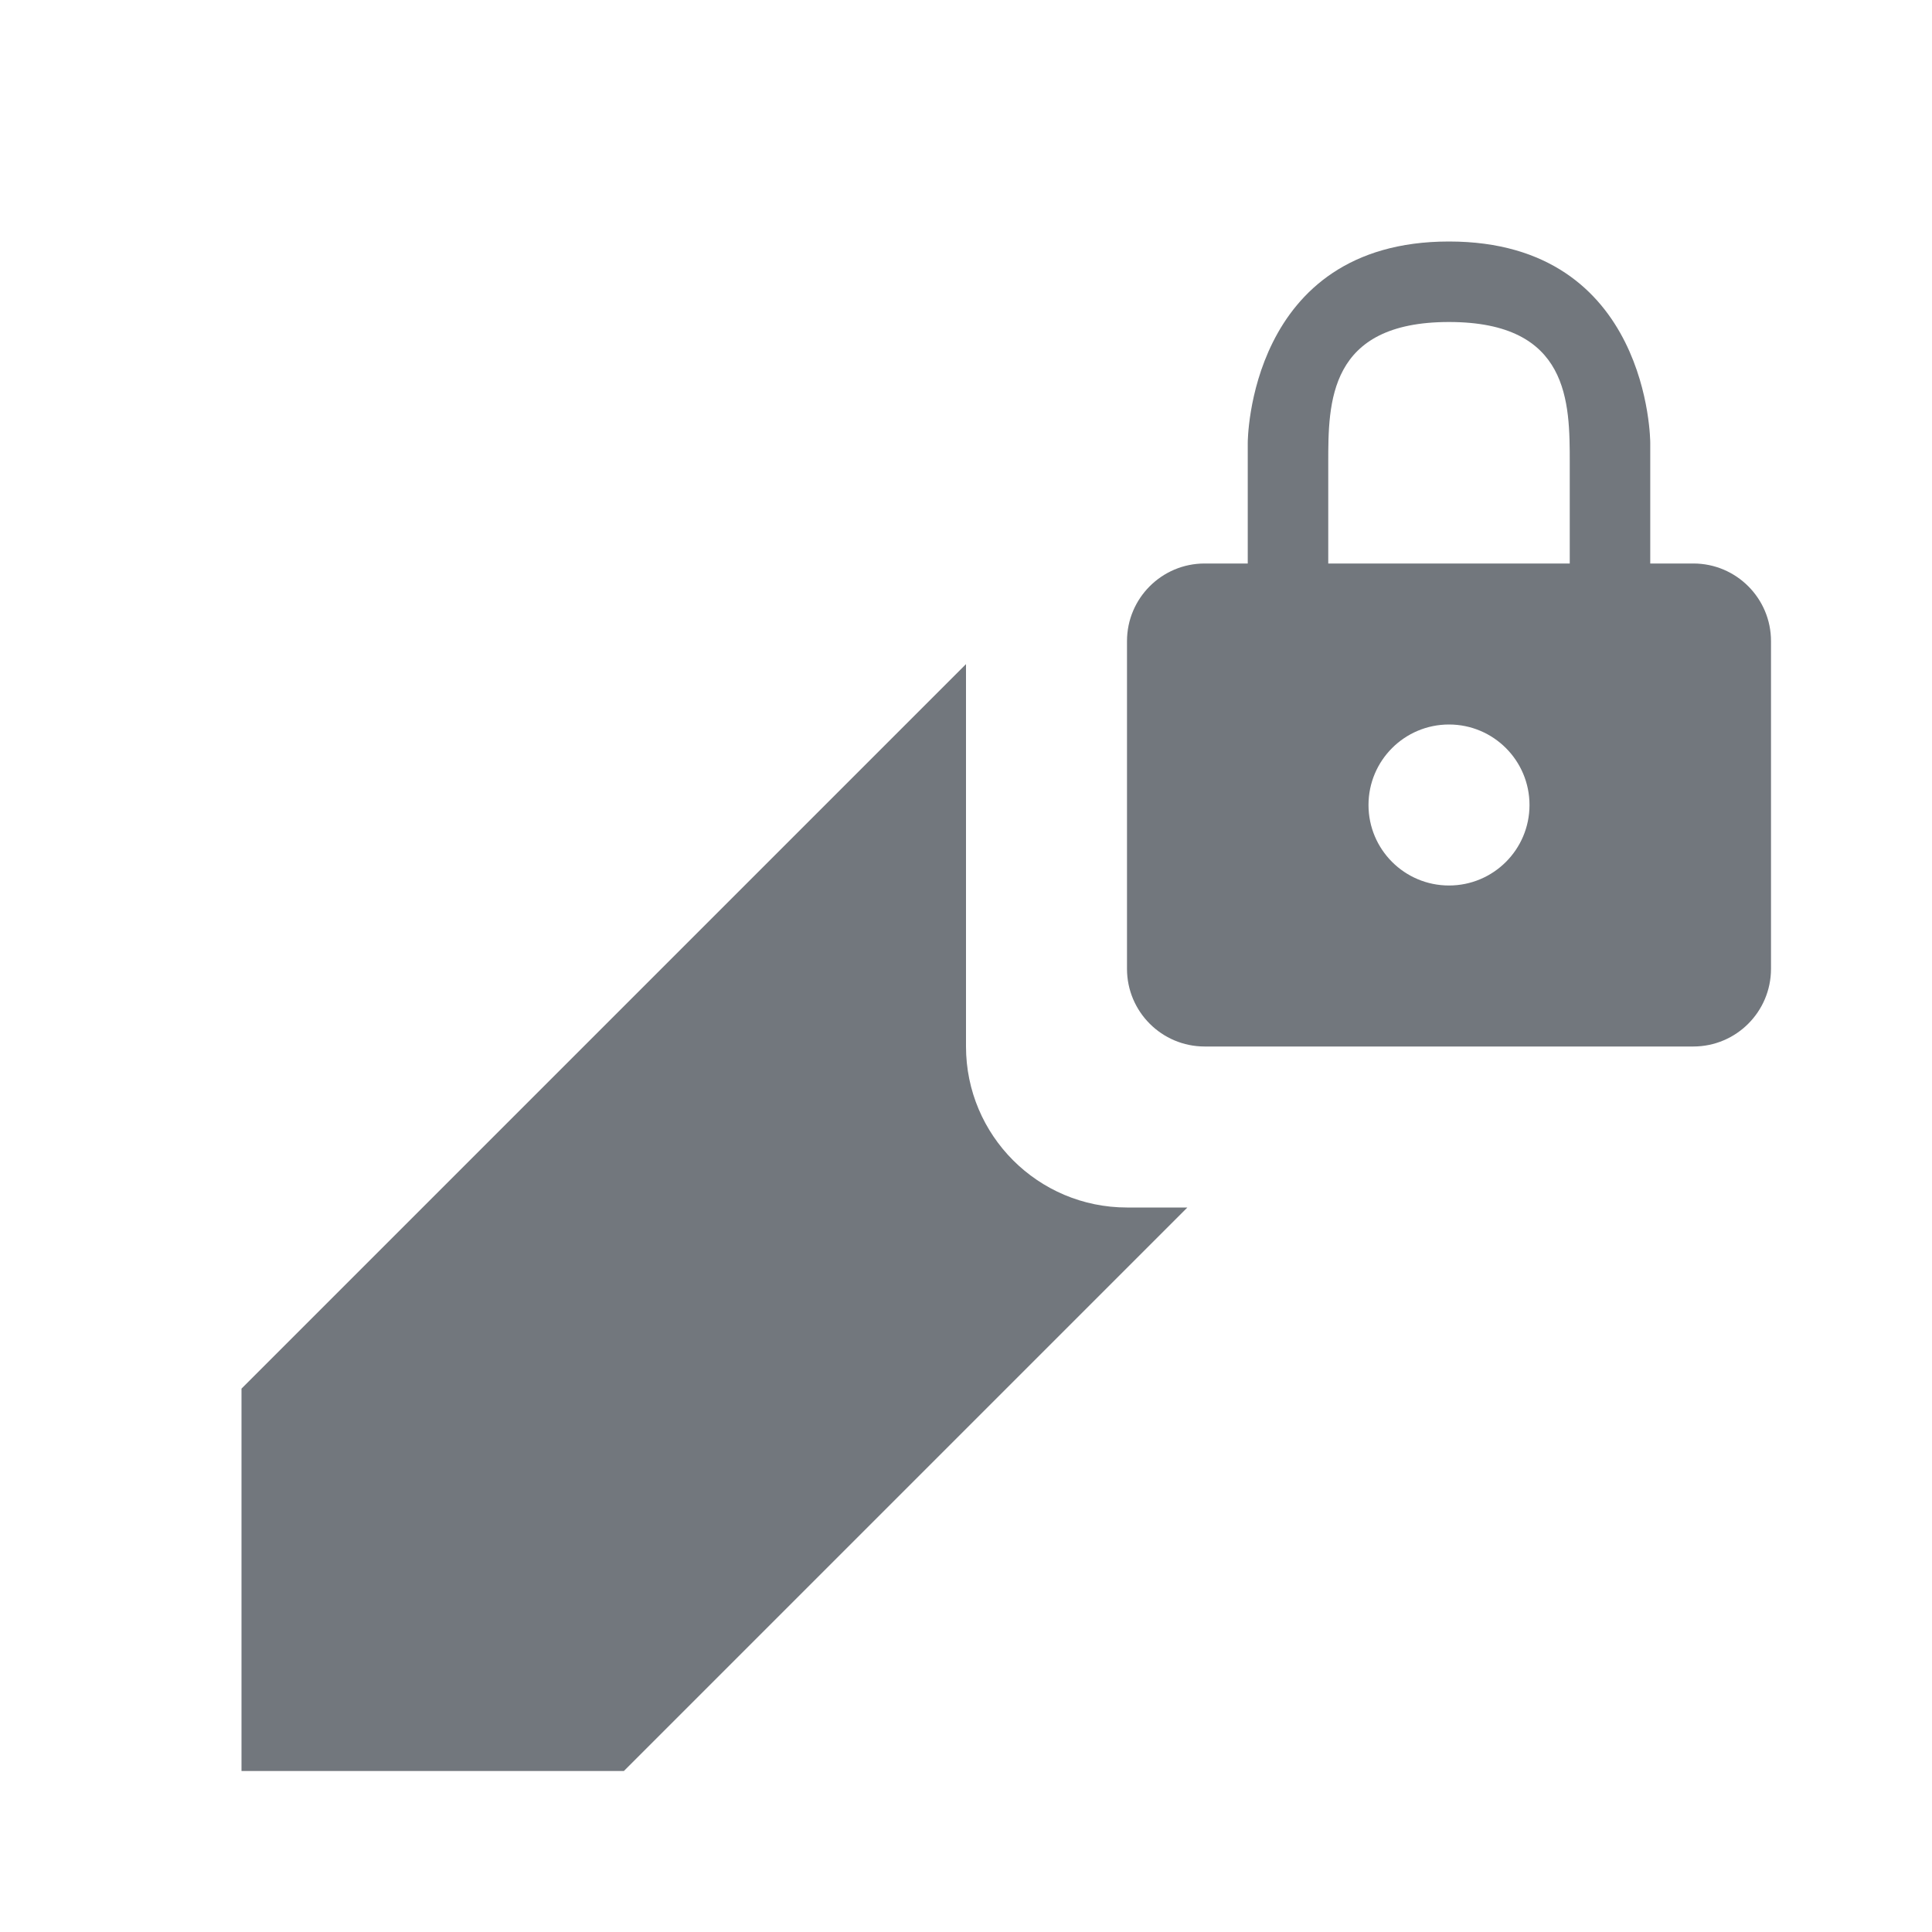
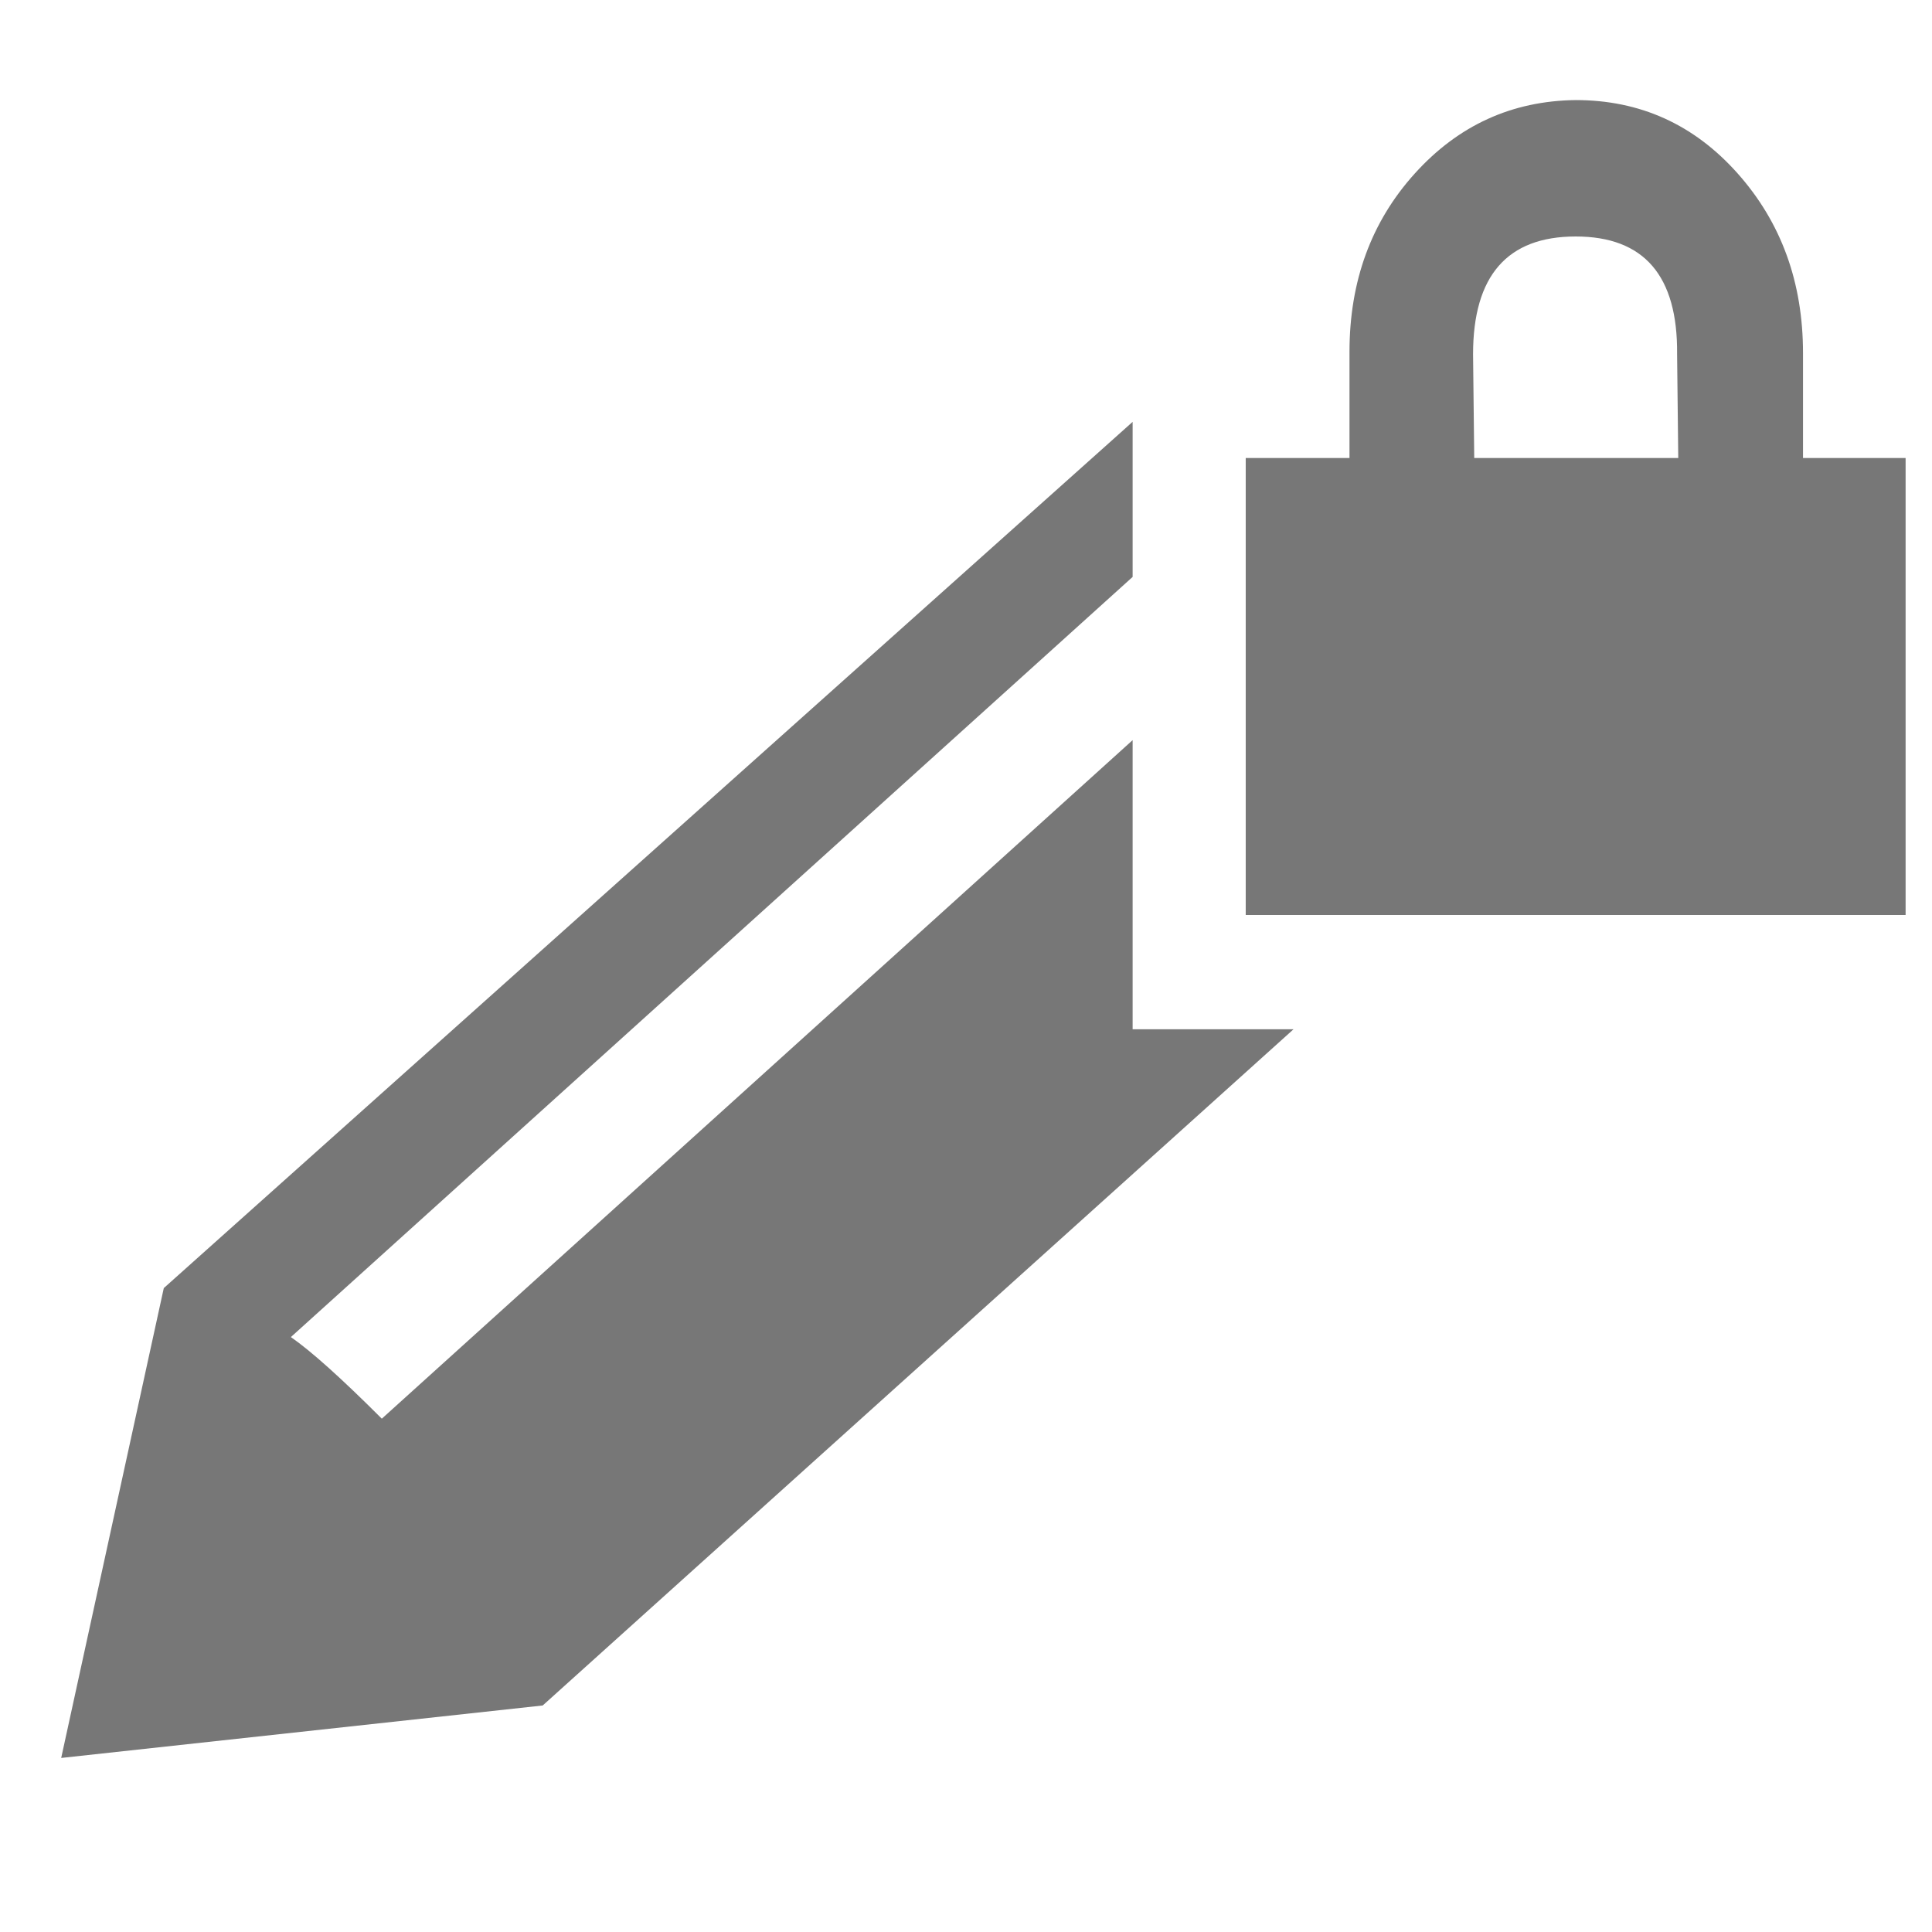
- <svg xmlns="http://www.w3.org/2000/svg" width="24" height="24" viewBox="0 0 24 24">
-   <g id="Page-1" fill="none" fill-rule="evenodd">
-     <g id="edit-locked" fill="#72777d">
-       <path d="M14 15h.75l-7 7H3v-4.75l9-9V13a2 2 0 0 0 2 2zm7.036-8c.532 0 .964.432.964.964v4.072a.965.965 0 0 1-.964.964h-6.072a.965.965 0 0 1-.964-.964V7.964c0-.532.432-.964.964-.964h.536V5.5S15.5 3 18 3s2.5 2.5 2.5 2.5V7h.536zM19.5 7V5.75C19.5 5 19.5 4 18 4s-1.5 1-1.5 1.75V7h3zM18 11a1 1 0 1 0 0-2 1 1 0 0 0 0 2z" />
-     </g>
+ <svg xmlns="http://www.w3.org/2000/svg" viewBox="0 -410 2048 2048" width="24" height="24" fill="#777">
+   <g id="g4">
+     <path d="M1670.264-159.32q-108.757 0-108.757 124.825l1.236 109.993h216.278l-1.233-109.993q1.236-124.824-107.52-124.824zm0-144.596q102.577 0 171.787 77.86 69.21 77.86 69.21 190.324v111.23h108.76v484.46h-699.505V75.5h109.993V-36.968q0-112.464 69.21-189.09 69.208-76.623 170.55-77.86zm-469.632 984.992h170.55l-795.9 716.807-510.417 55.614L173.622 955.44l1027.01-918.254v164.37l-892.3 805.79q32.132 22.245 96.398 86.51l795.902-719.277v306.493z" id="path6" />
  </g>
</svg>
